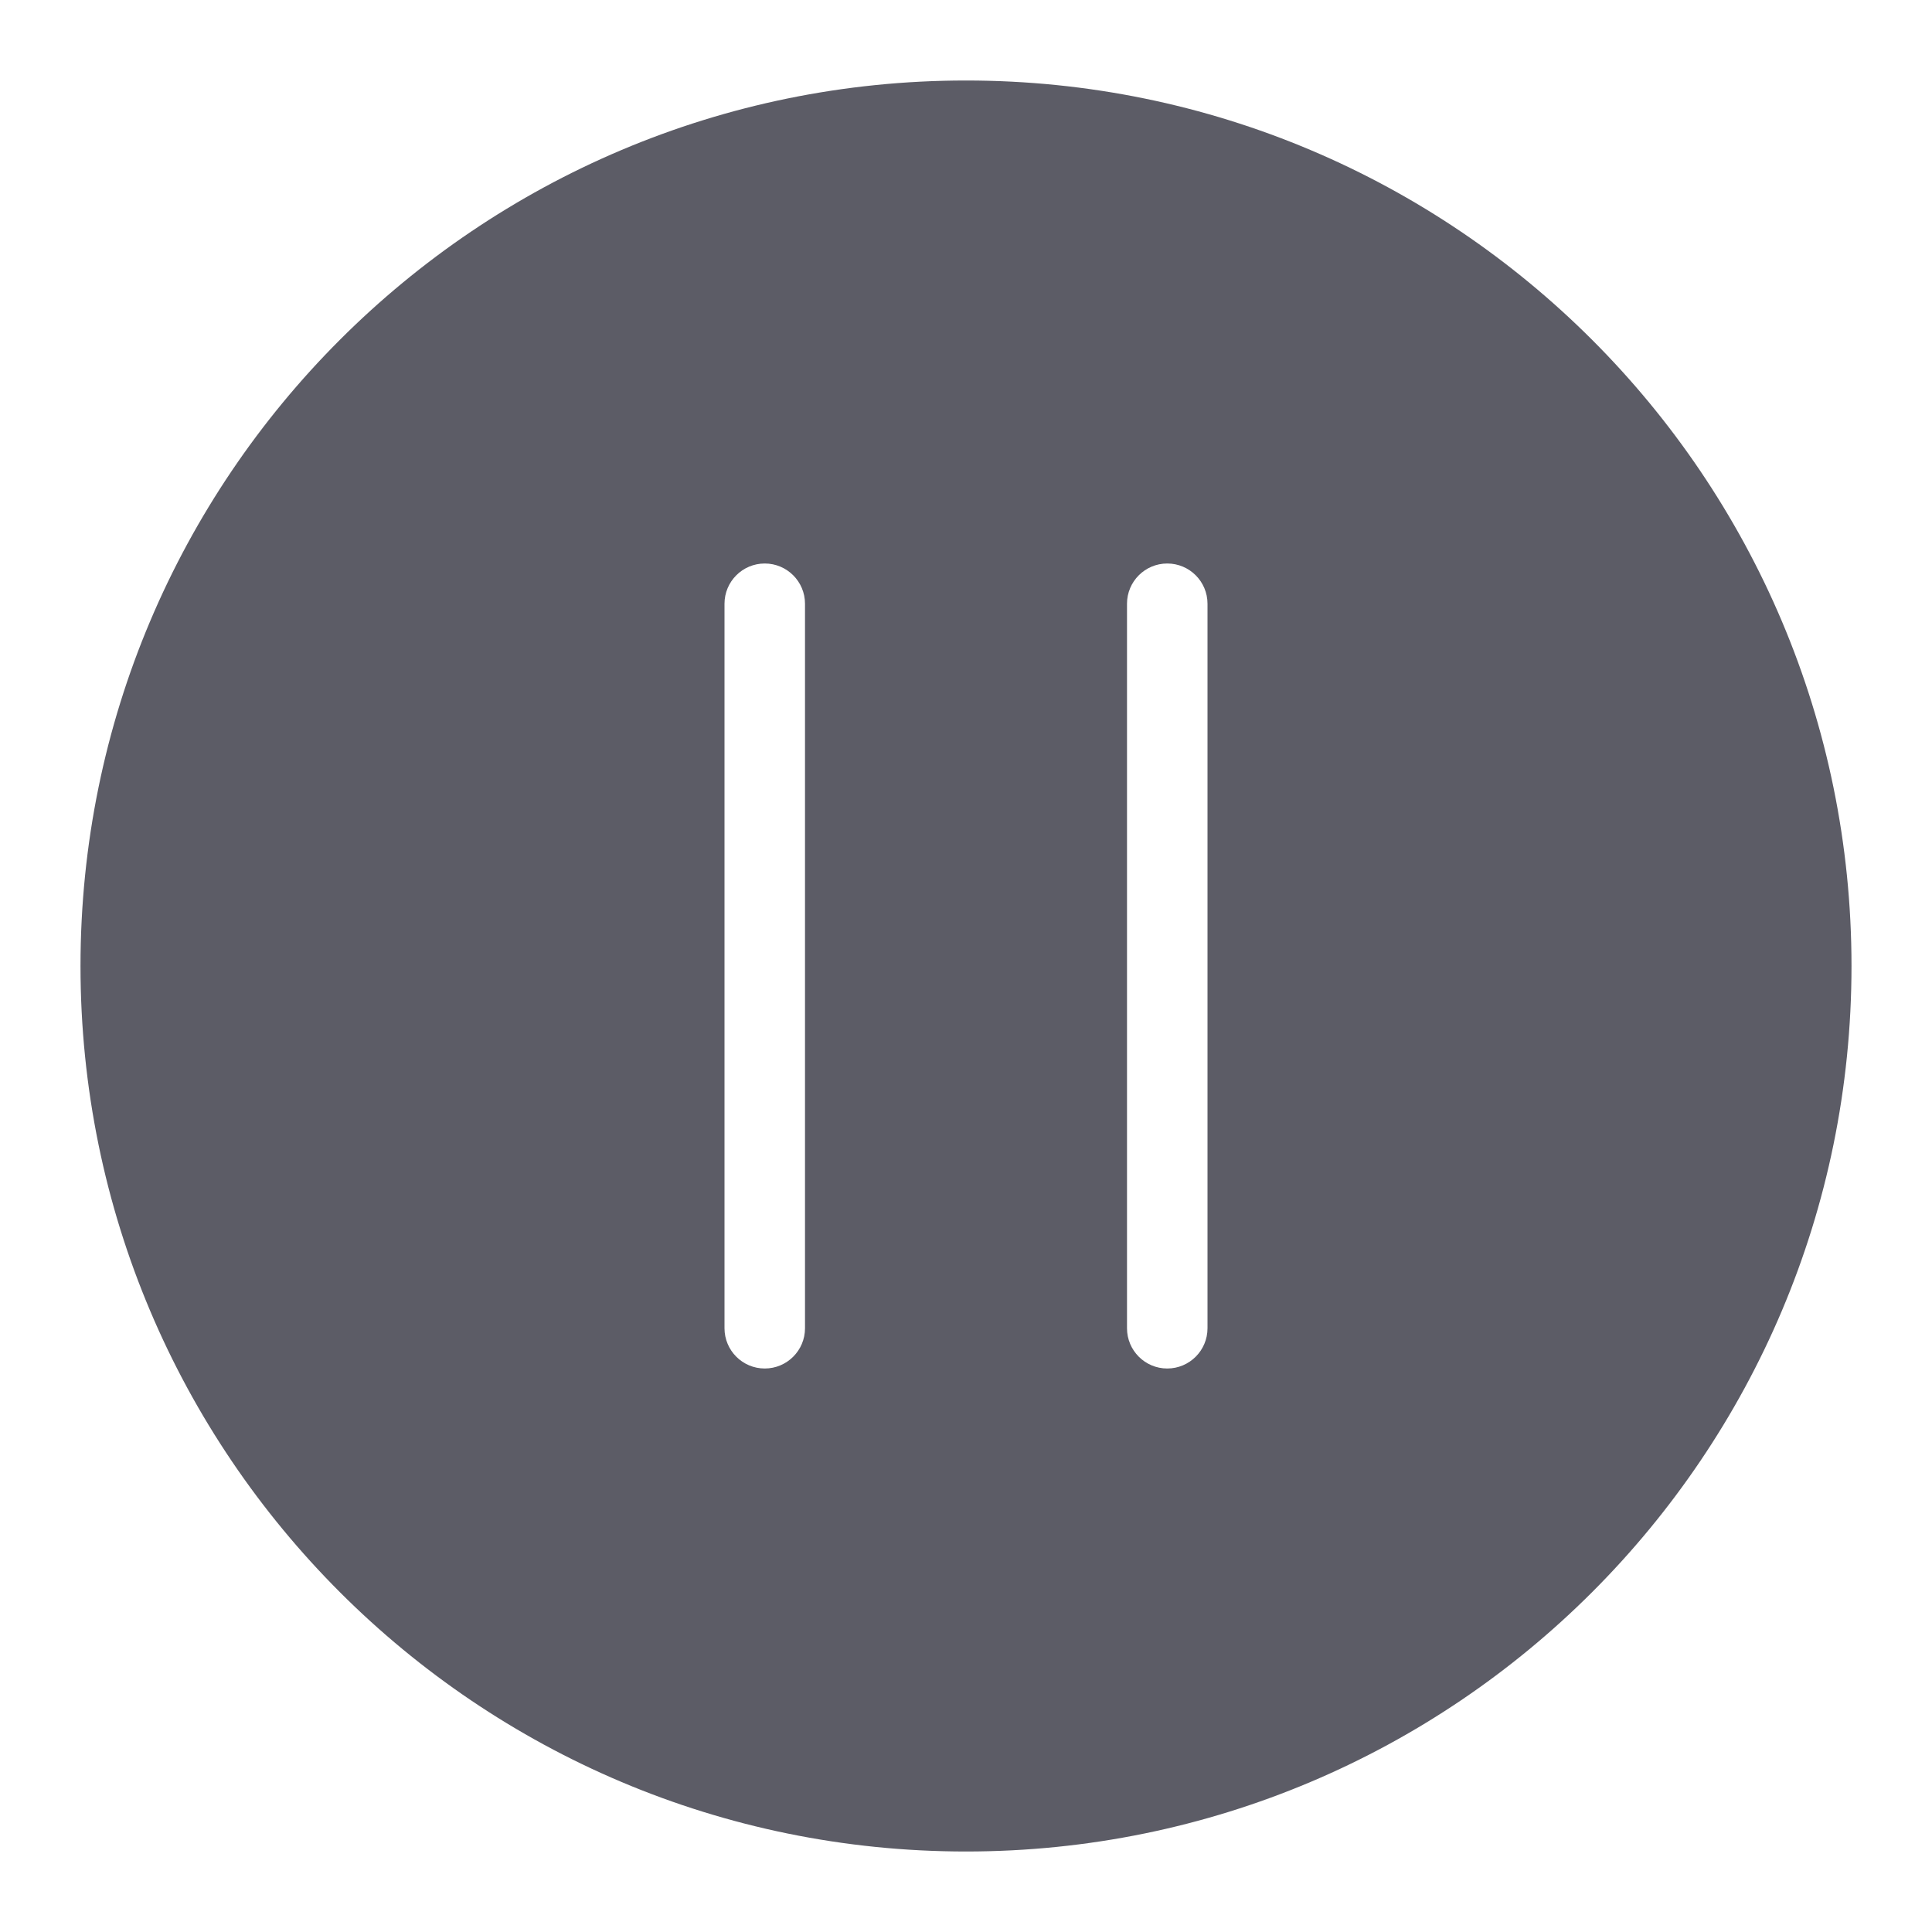
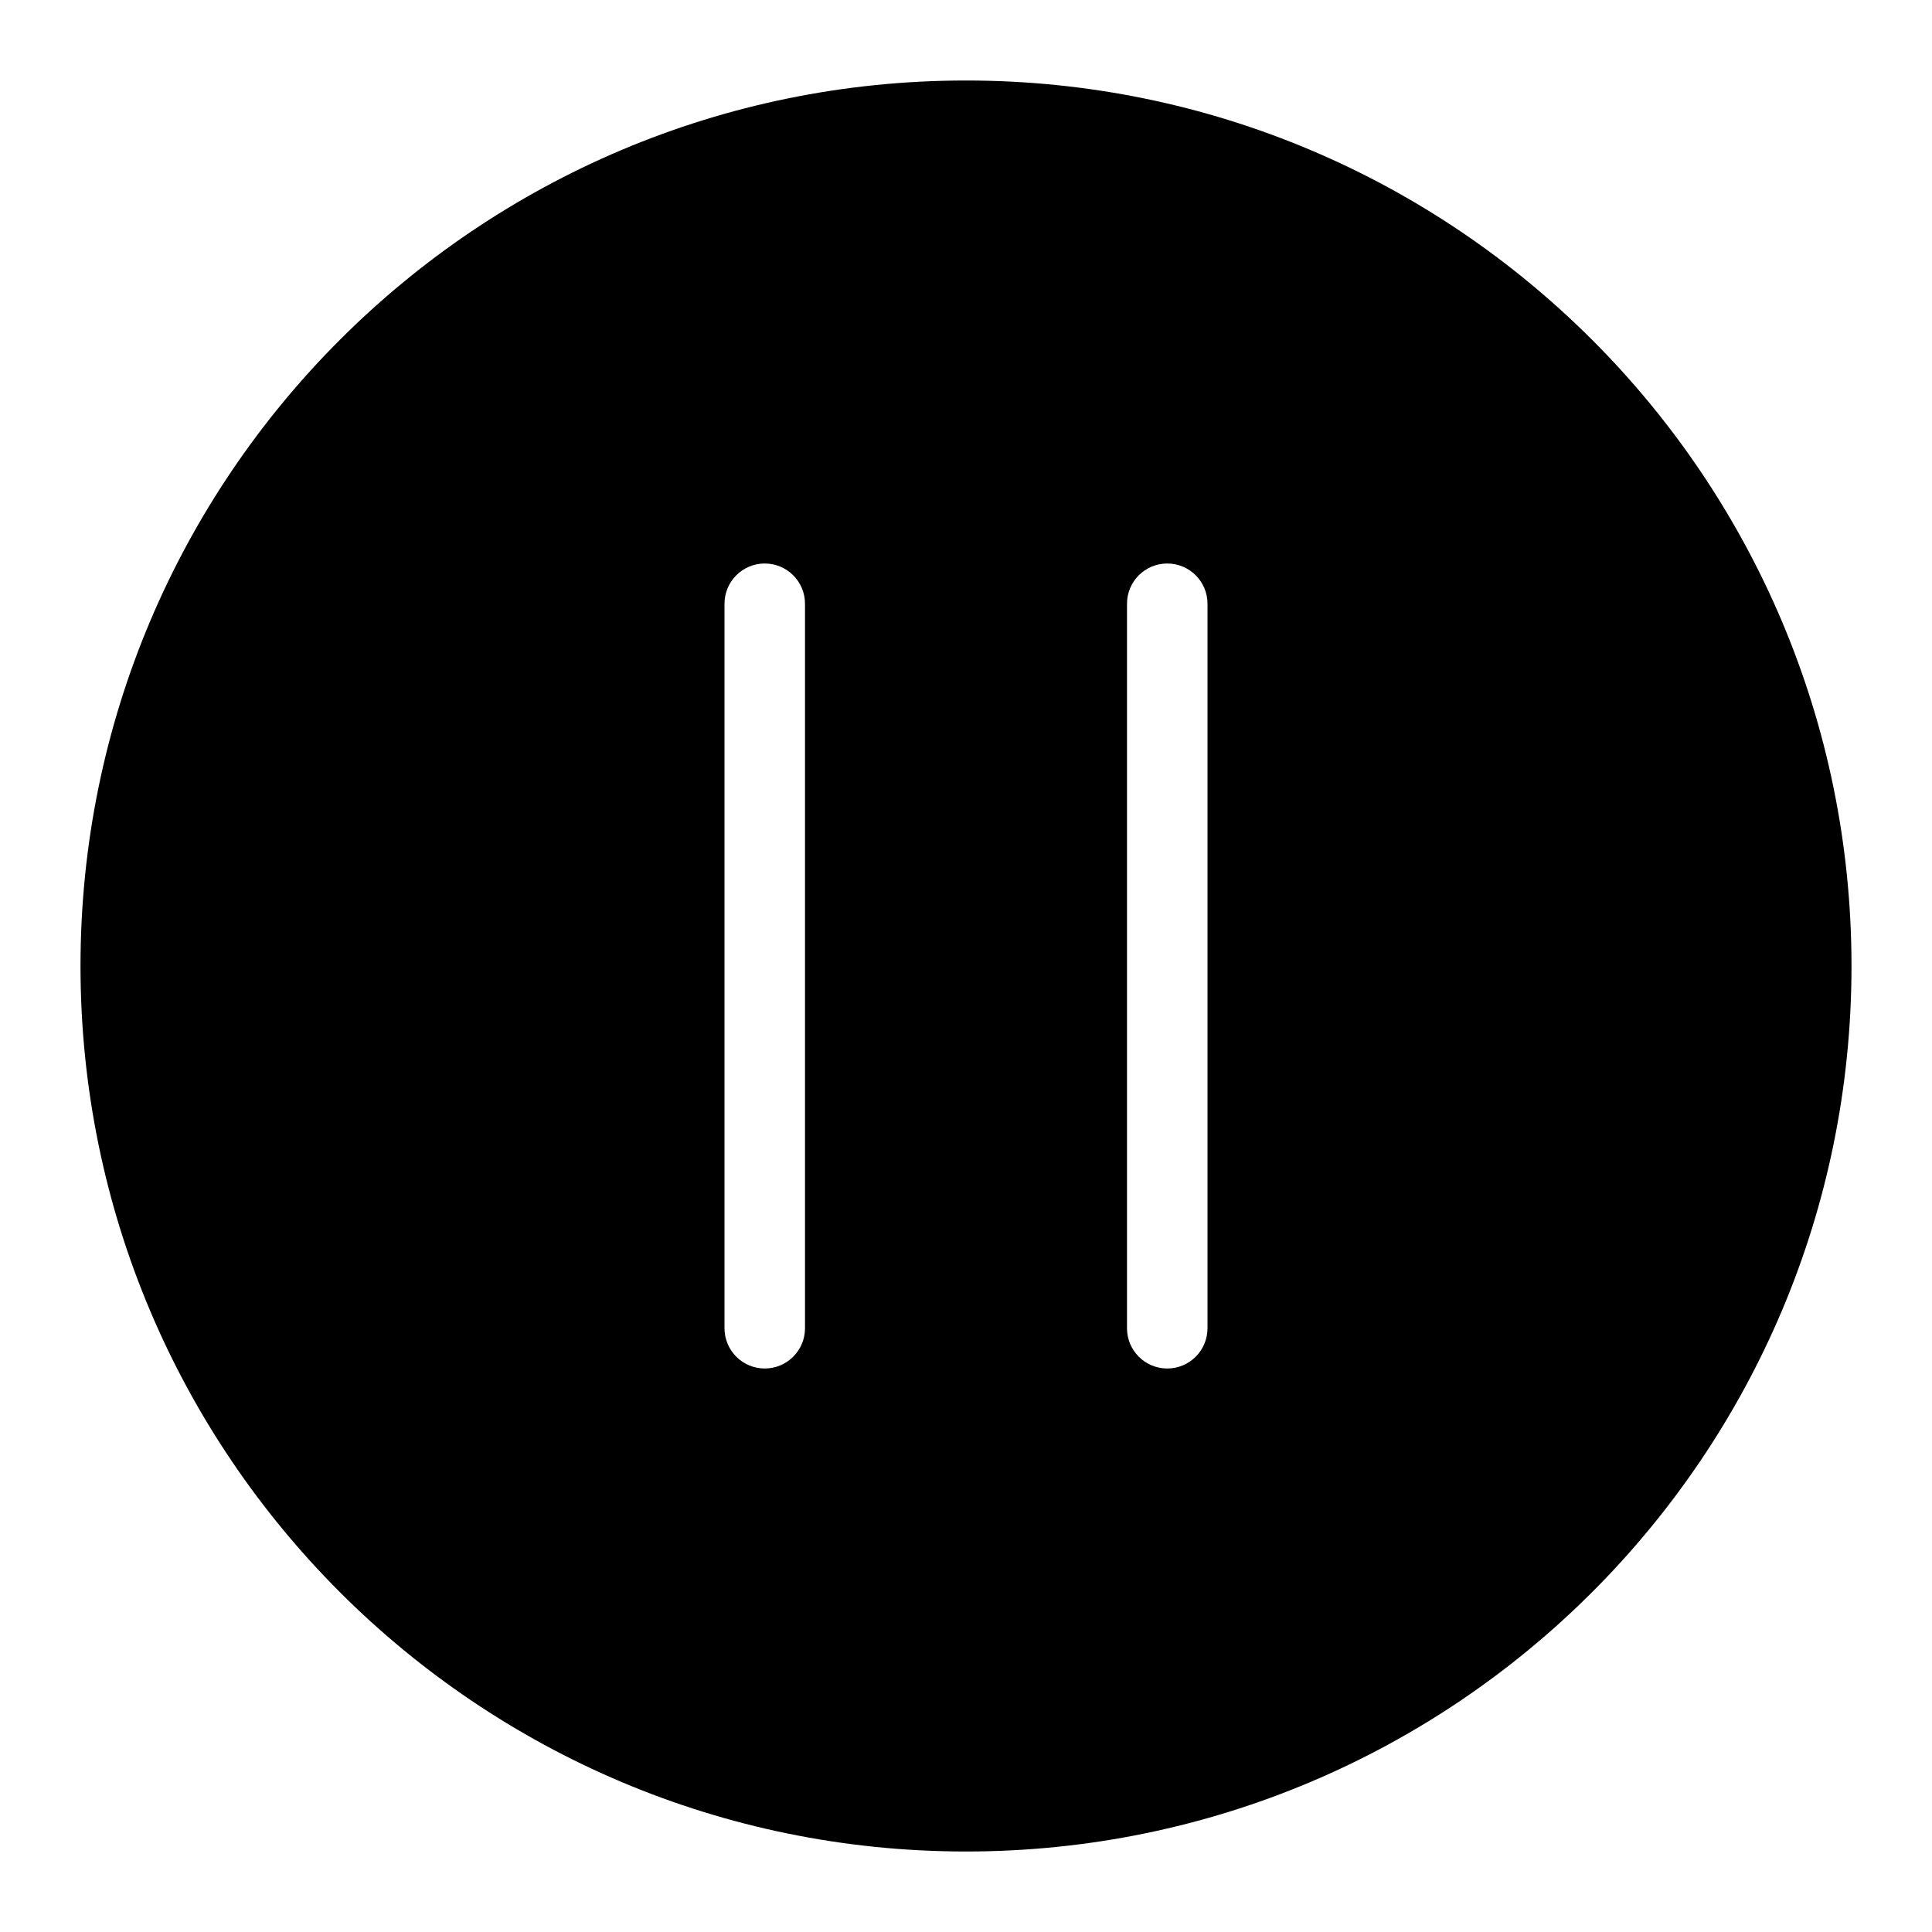
<svg xmlns="http://www.w3.org/2000/svg" t="1732581117352" class="icon" viewBox="0 0 1024 1024" version="1.1" p-id="5042" width="200" height="200">
-   <path d="M512 42.667C252.793 42.667 42.667 252.793 42.667 512s210.127 469.333 469.333 469.333 469.333-210.127 469.333-469.333S771.207 42.667 512 42.667z m106.667 682.667a21.333 21.333 0 0 1-21.333-21.333V320a21.333 21.333 0 0 1 42.667 0v384a21.333 21.333 0 0 1-21.333 21.333z m-213.333 0a21.333 21.333 0 0 1-21.333-21.333V320a21.333 21.333 0 0 1 42.667 0v384a21.333 21.333 0 0 1-21.333 21.333z" fill="#5C5C66" p-id="5043" />
+   <path d="M512 42.667C252.793 42.667 42.667 252.793 42.667 512s210.127 469.333 469.333 469.333 469.333-210.127 469.333-469.333S771.207 42.667 512 42.667z m106.667 682.667a21.333 21.333 0 0 1-21.333-21.333V320a21.333 21.333 0 0 1 42.667 0v384a21.333 21.333 0 0 1-21.333 21.333z m-213.333 0a21.333 21.333 0 0 1-21.333-21.333V320a21.333 21.333 0 0 1 42.667 0v384a21.333 21.333 0 0 1-21.333 21.333z" p-id="5043" />
</svg>
